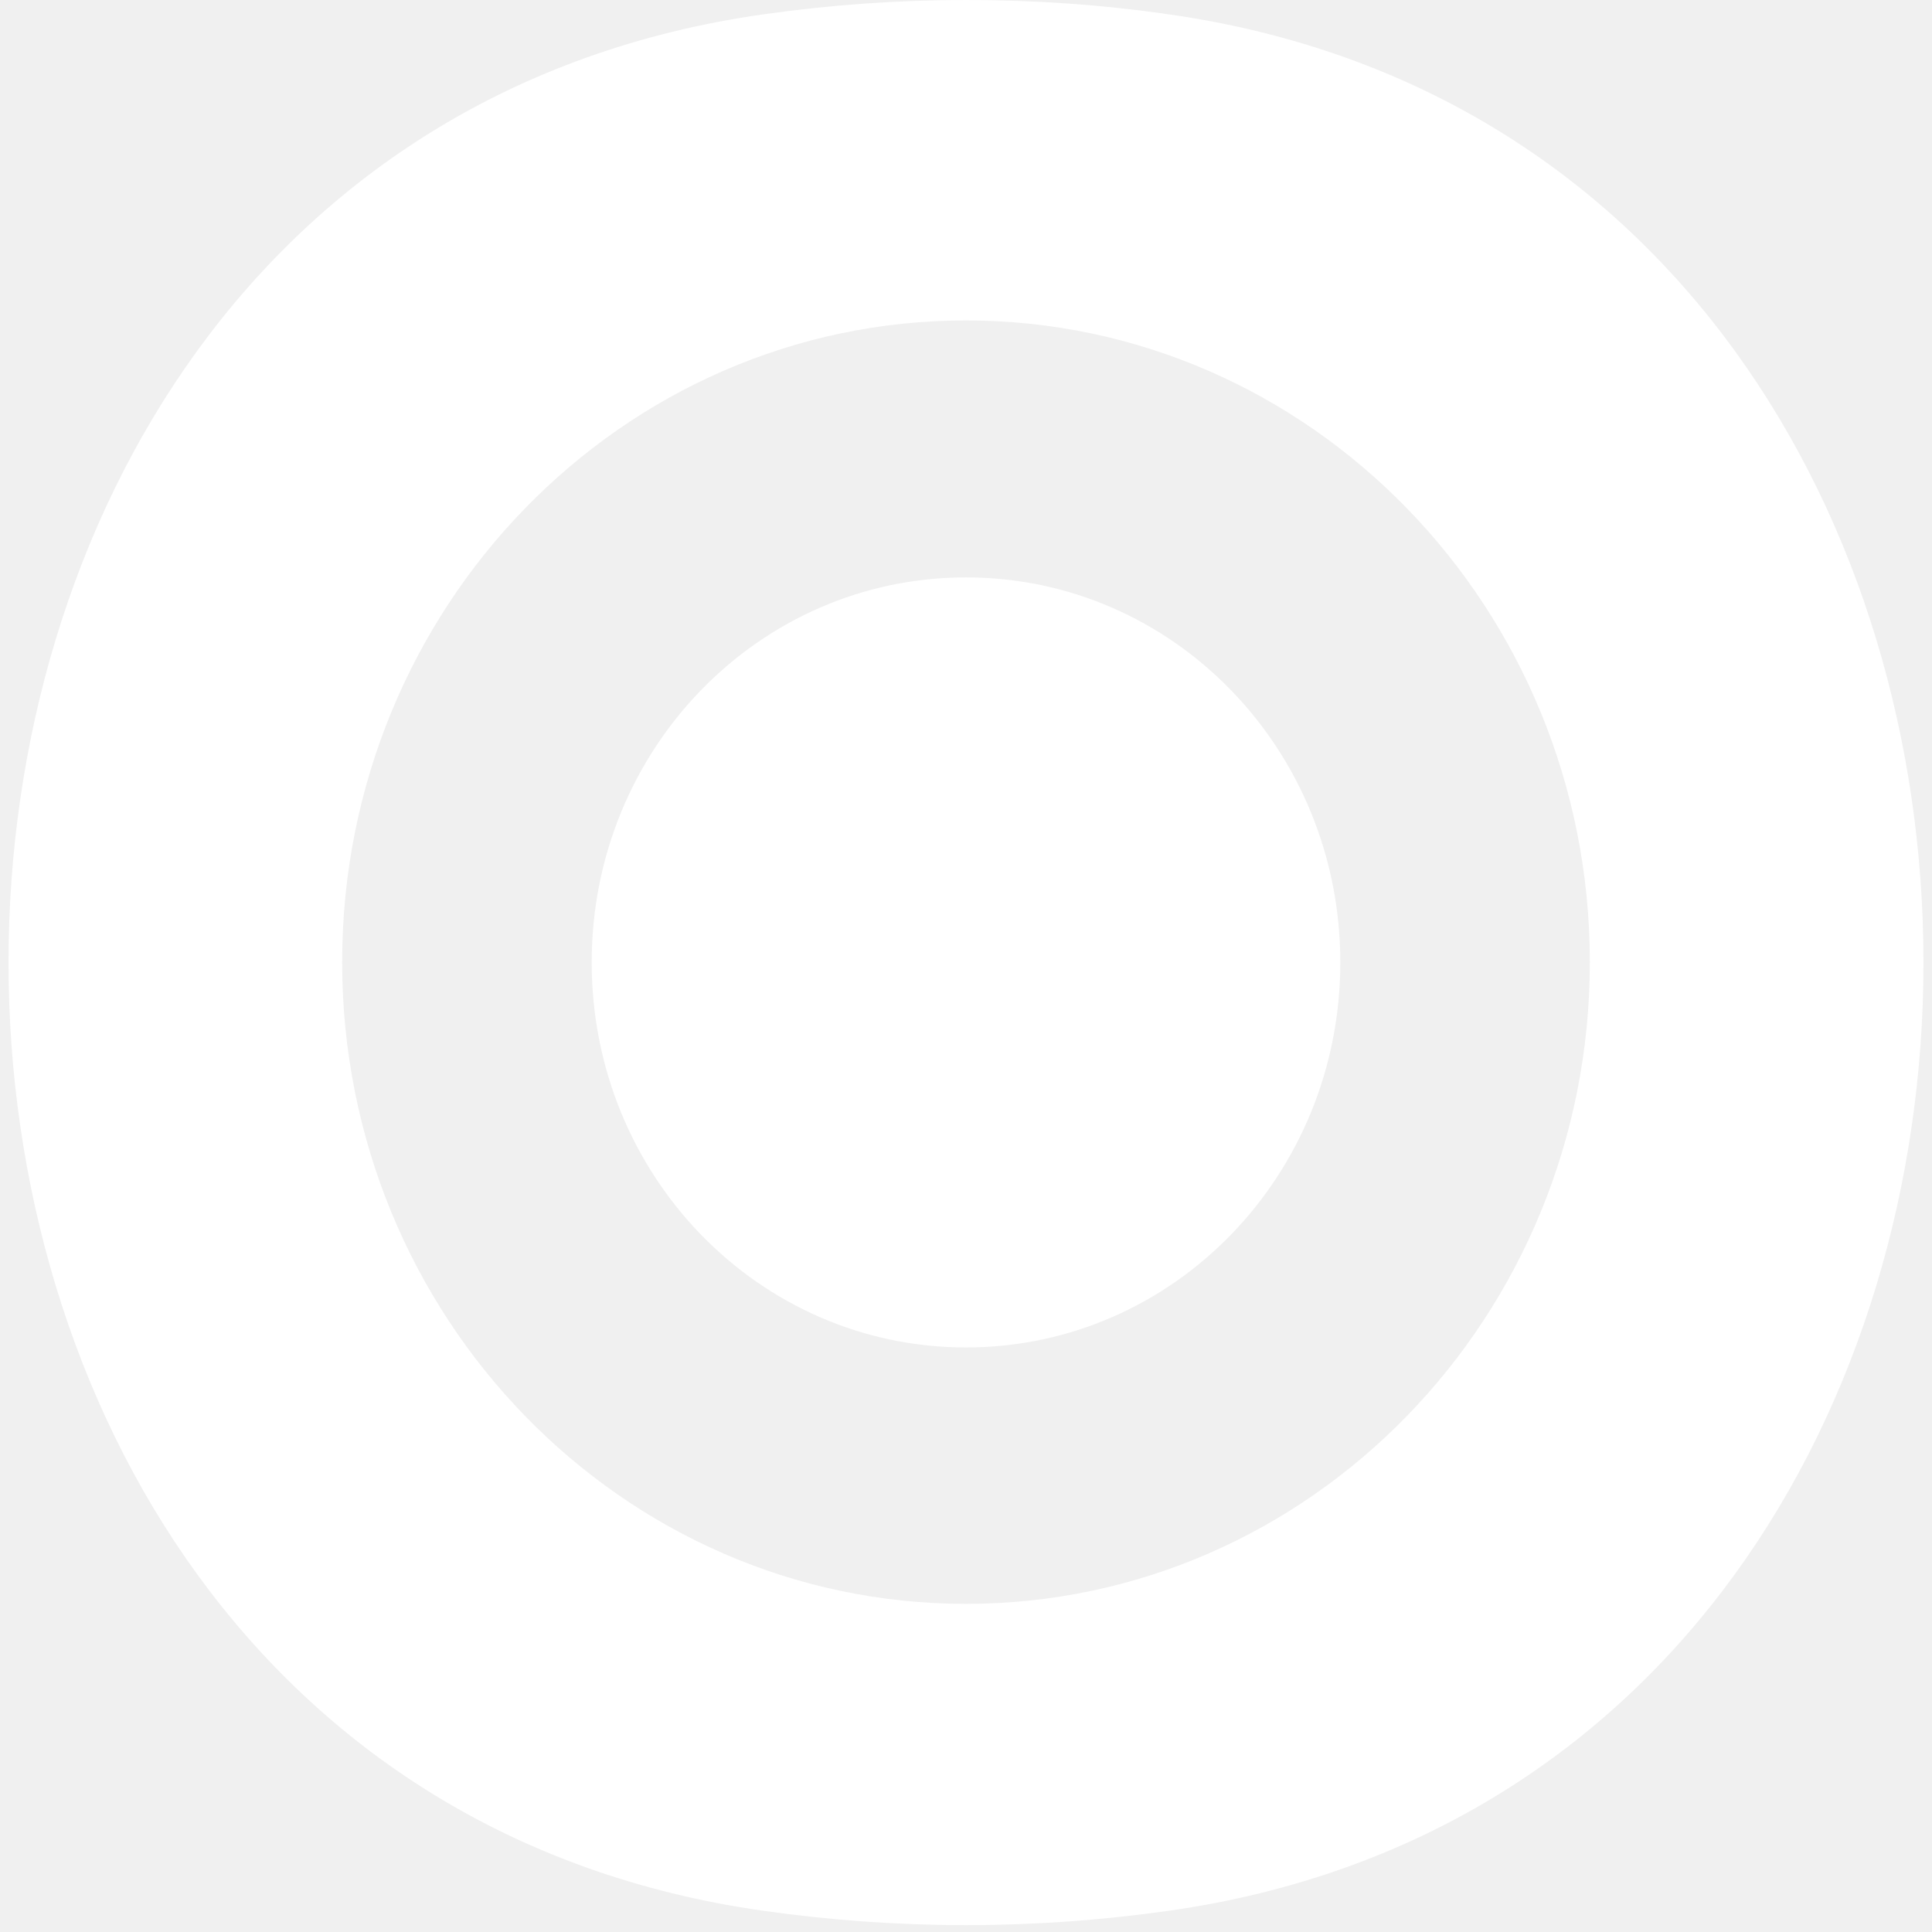
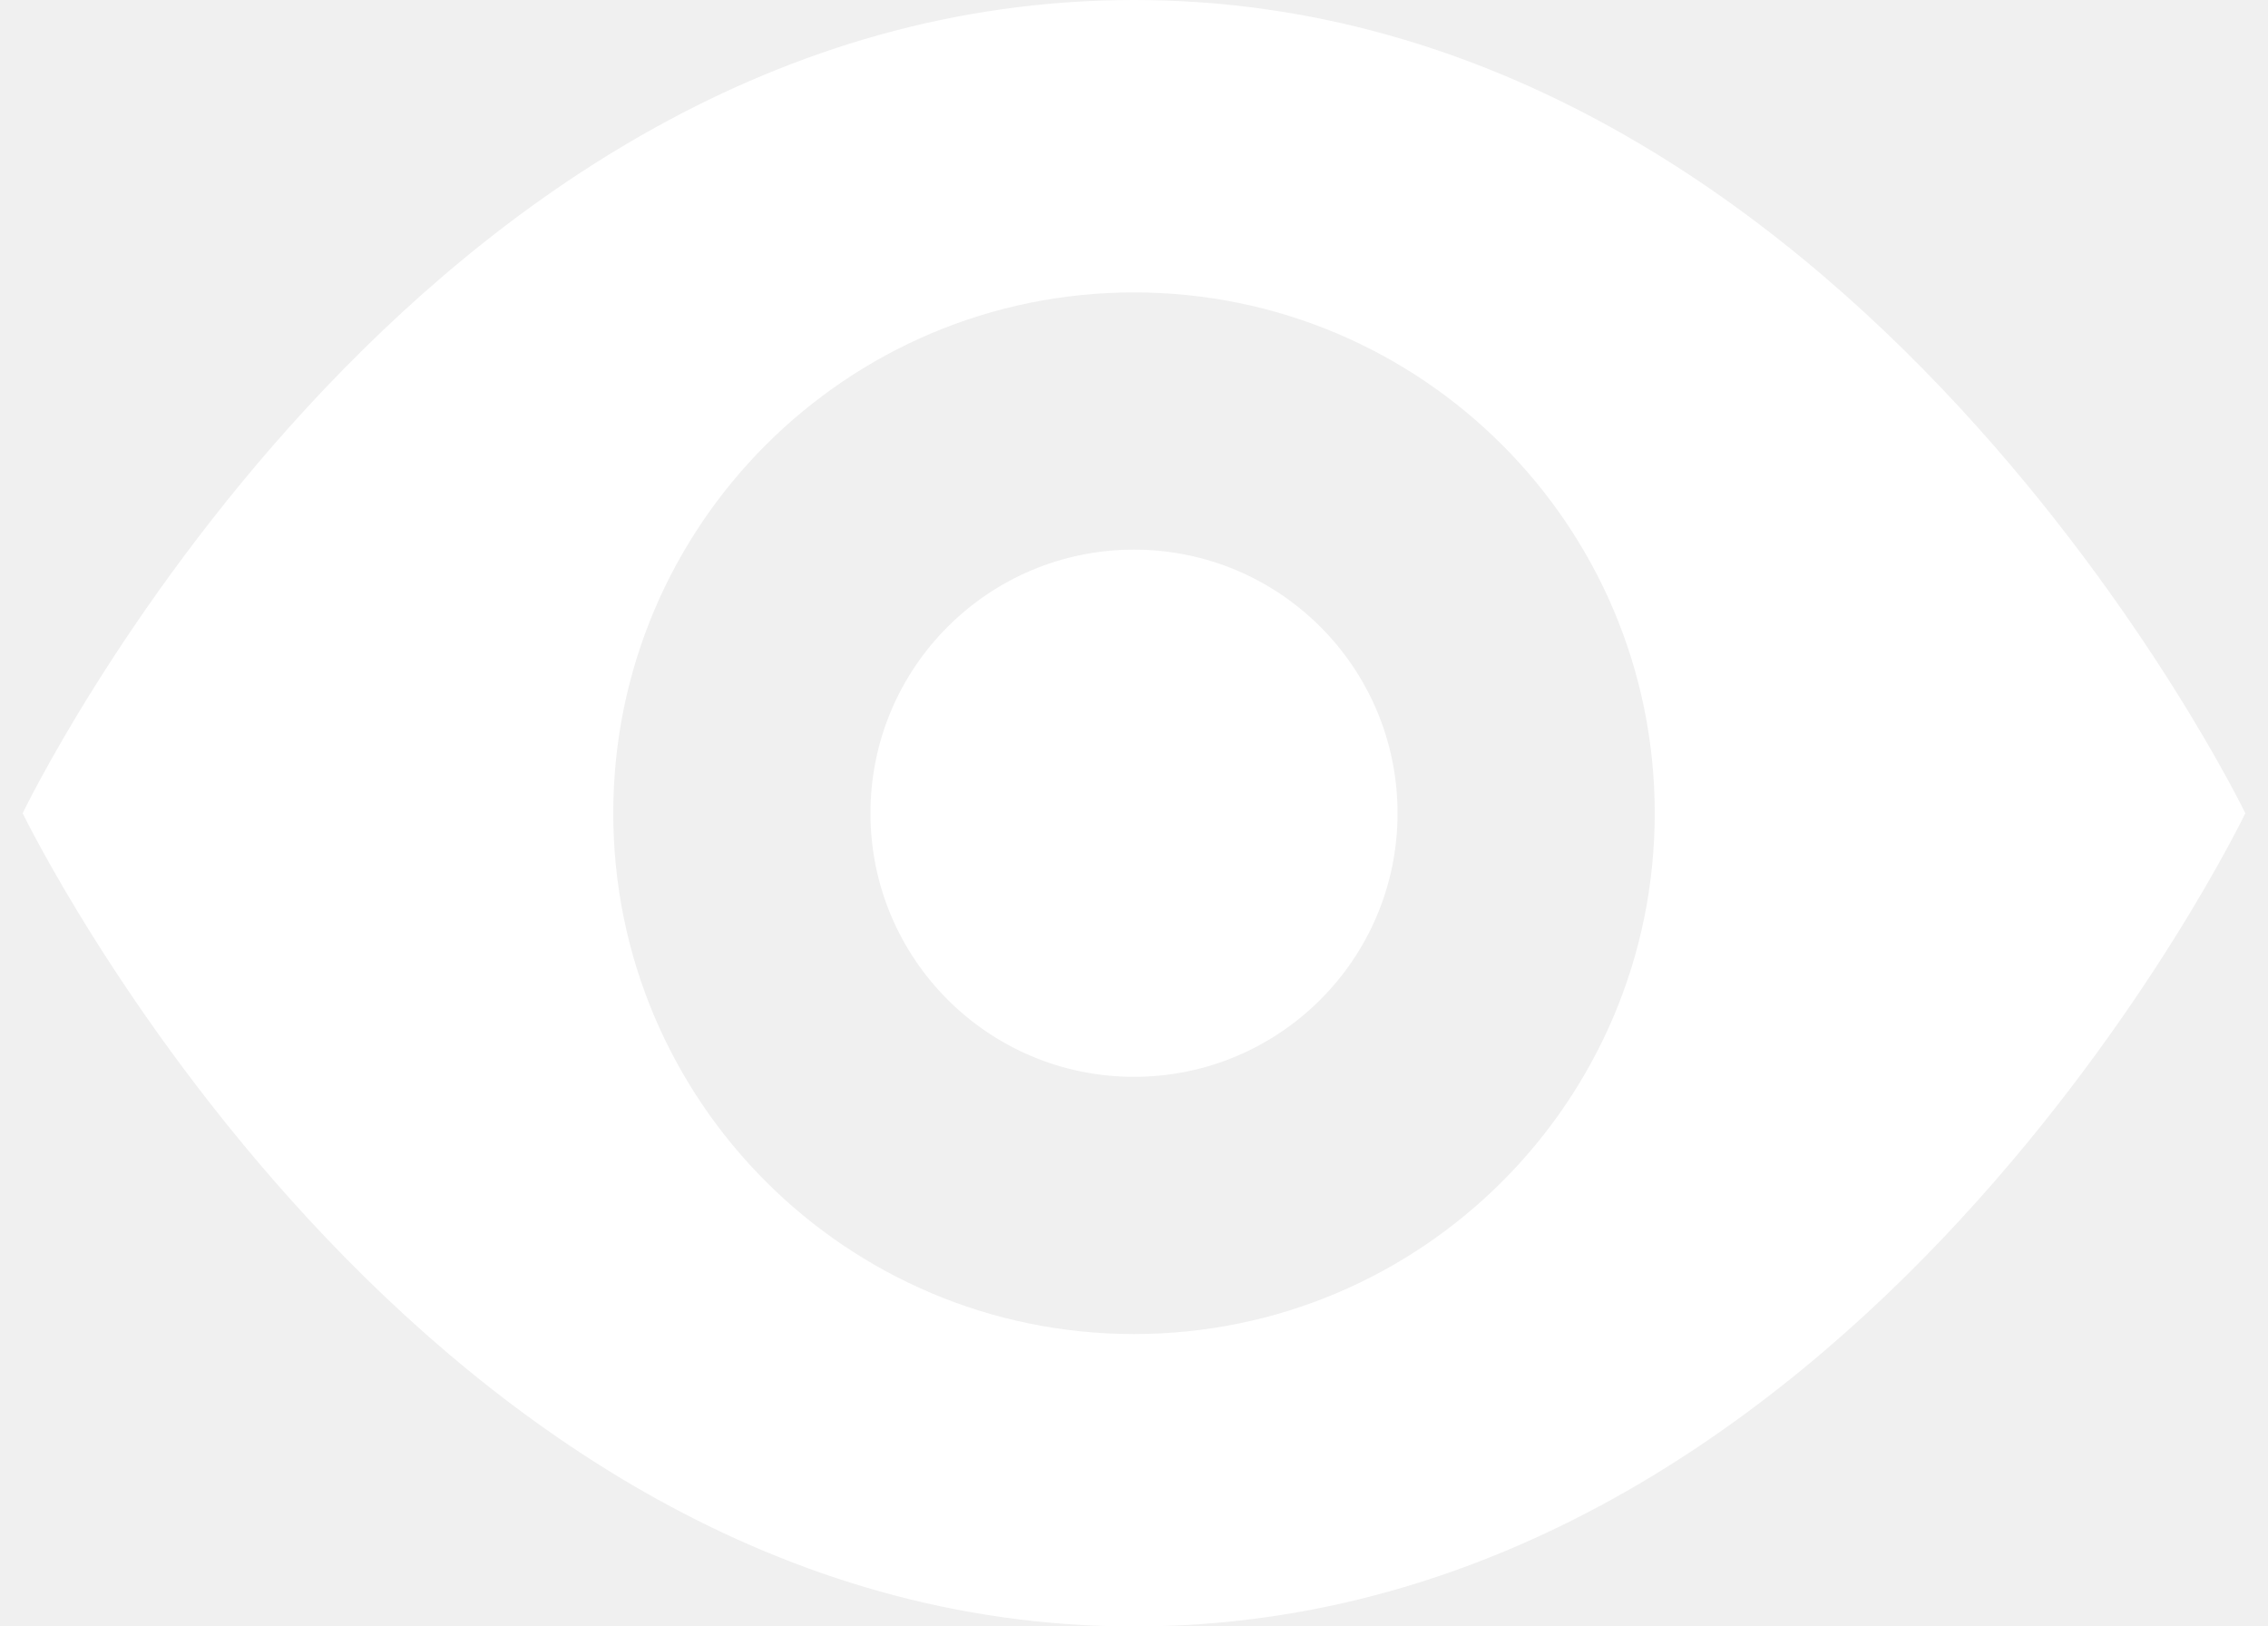
- <svg xmlns="http://www.w3.org/2000/svg" version="1.1" id="Layer_1" x="0px" y="0px" width="7.03px" height="7.03px" viewBox="0.478 0.97 7.03 7.03" enable-background="new 0.478 0.97 7.03 7.03" xml:space="preserve">
-   <path fill="#FFFFFF" d="M3.993,0.97c-0.25,0-0.495,0.018-0.736,0.052c-3.664,0.518-3.664,6.383,0,6.901  c0.241,0.034,0.486,0.052,0.736,0.052s0.495-0.018,0.736-0.052c3.664-0.518,3.664-6.383,0-6.901C4.488,0.987,4.243,0.97,3.993,0.97z   M3.993,6.806c-1.253,0-2.27-1.046-2.27-2.335s1.017-2.335,2.27-2.335s2.27,1.046,2.27,2.335S5.246,6.806,3.993,6.806z M3.993,3.071  c-0.754,0-1.362,0.626-1.362,1.401s0.608,1.401,1.362,1.401s1.362-0.626,1.362-1.401S4.747,3.071,3.993,3.071z" />
+ <svg xmlns="http://www.w3.org/2000/svg" version="1.1" id="Layer_1" x="0px" y="0px" width="612px" height="438.578px" viewBox="0 0 612 438.578" enable-background="new 0 0 612 438.578" xml:space="preserve">
+   <g>
+     <path fill="#FFFFFF" d="M234.886,219.402c0,39.29,31.824,71.114,71.114,71.114s71.114-31.824,71.114-71.114l0,0   c0-39.29-31.824-71.114-71.114-71.114S234.886,180.112,234.886,219.402z" />
+     <path fill="#FFFFFF" d="M306,0C111.384,0,6.12,219.402,6.12,219.402S112.302,438.804,306,438.804   c194.616,0,299.88-219.402,299.88-219.402S499.698,0,306,0z M306,359.917c-77.602,0-140.515-62.914-140.515-140.515   S228.398,78.887,306,78.887S446.515,141.8,446.515,219.402S383.602,359.917,306,359.917z" />
+   </g>
</svg>
